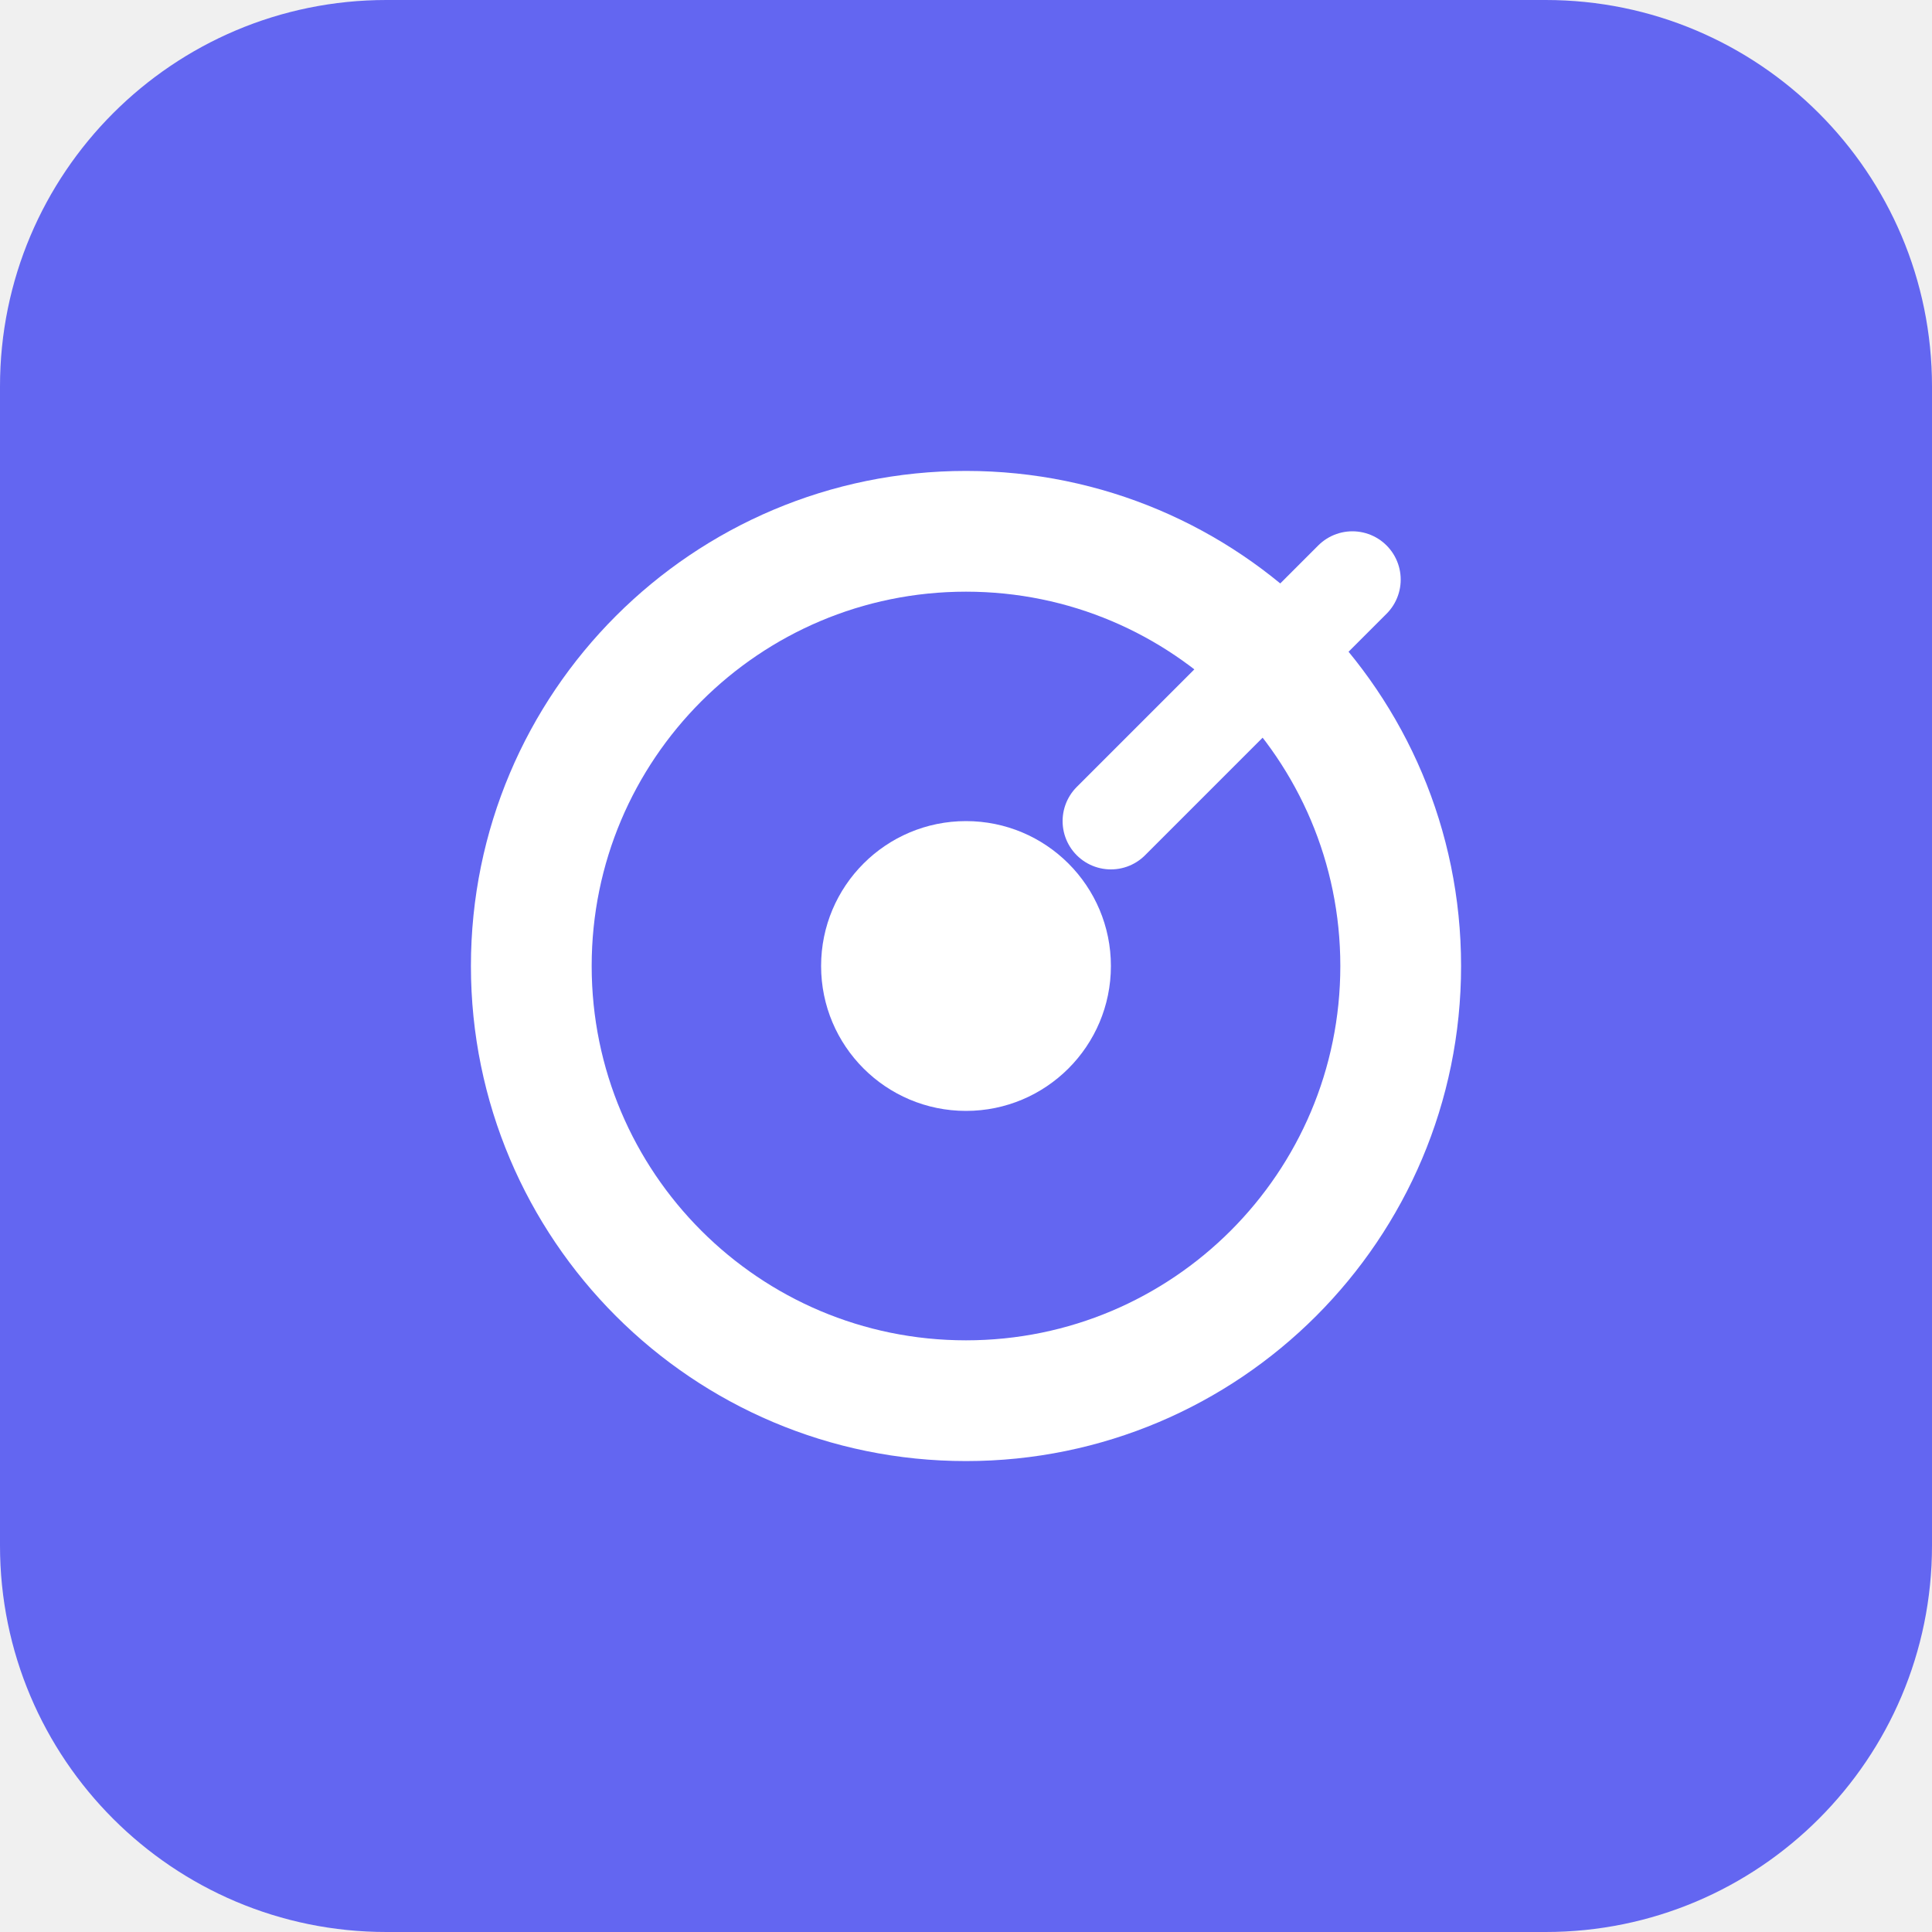
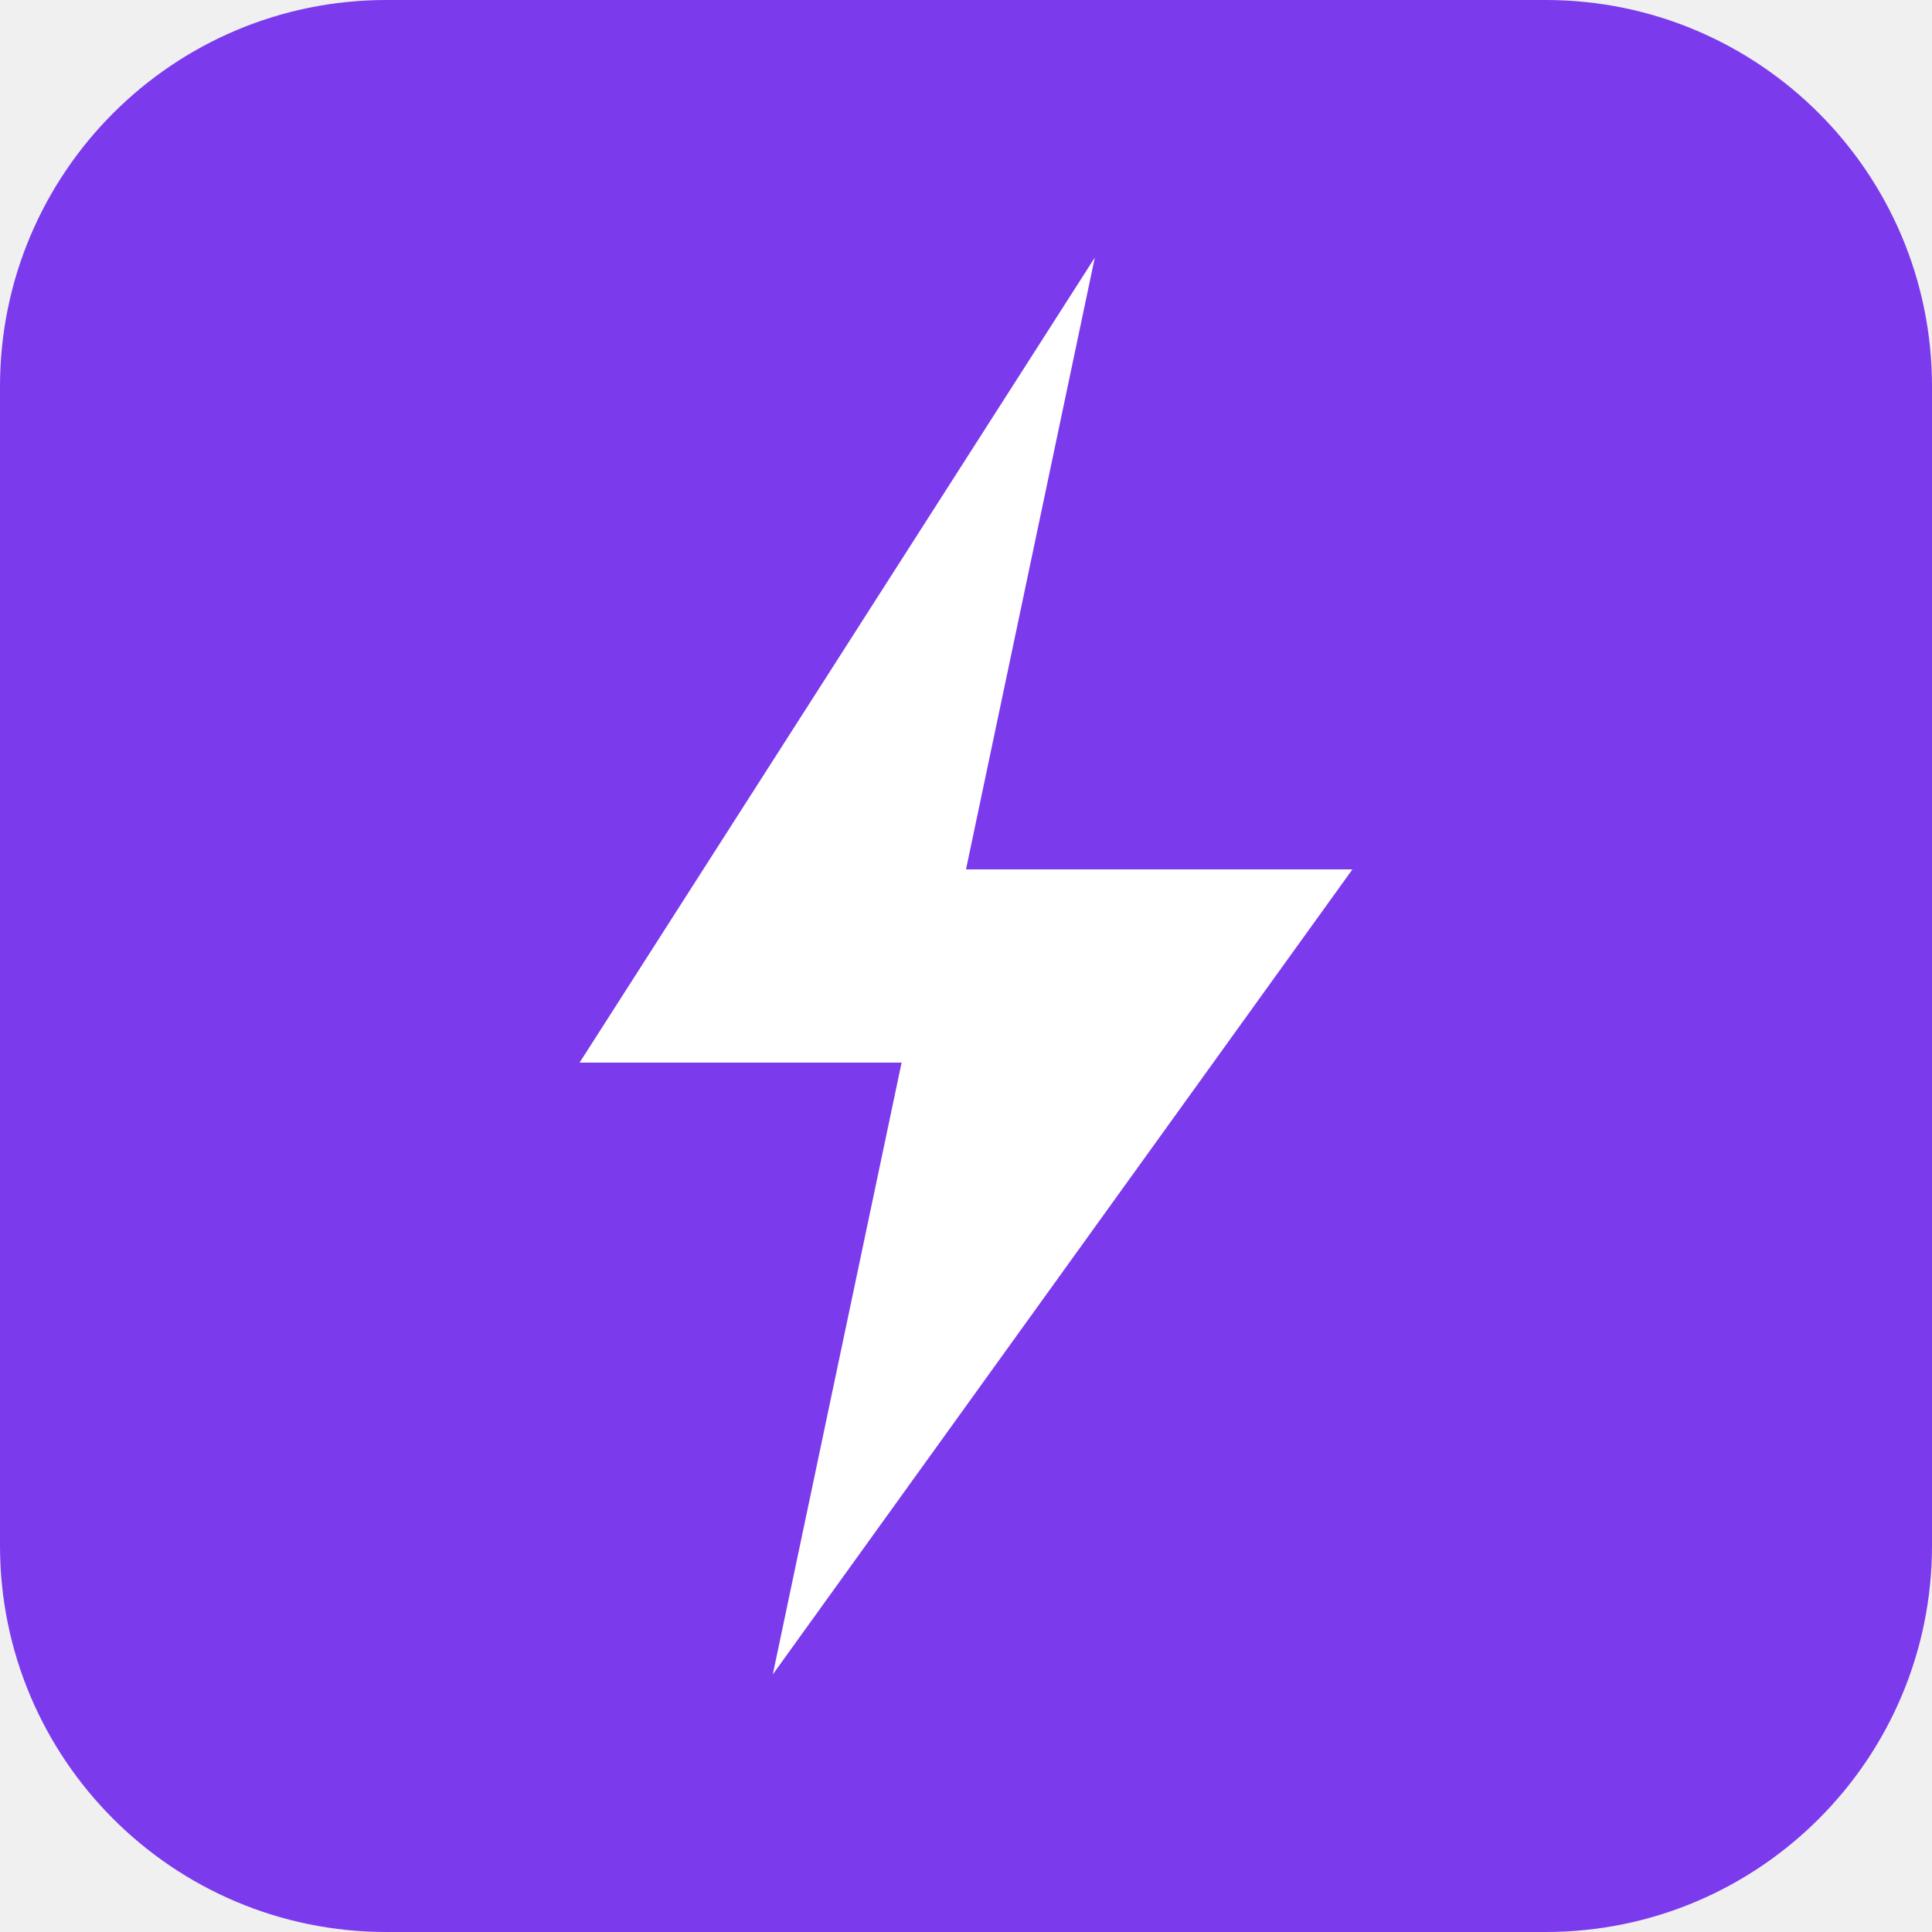
- <svg xmlns="http://www.w3.org/2000/svg" viewBox="0 0 40 40">
-   <rect width="40" height="40" rx="8" fill="#6366f1" />
-   <circle cx="20" cy="20" r="9" fill="none" stroke="white" stroke-width="2.5" />
-   <circle cx="20" cy="20" r="3" fill="white" />
-   <line x1="23" y1="17" x2="28" y2="12" stroke="white" stroke-width="2" stroke-linecap="round" />
+ <svg xmlns="http://www.w3.org/2000/svg" viewBox="0 0 60 60" width="60" height="60">
+   <rect width="60" height="60" rx="12" fill="#7c3aed" />
+   <path d="M34 8L18 33h10l-4 19 18-25H30l4-19z" fill="white" />
</svg>
